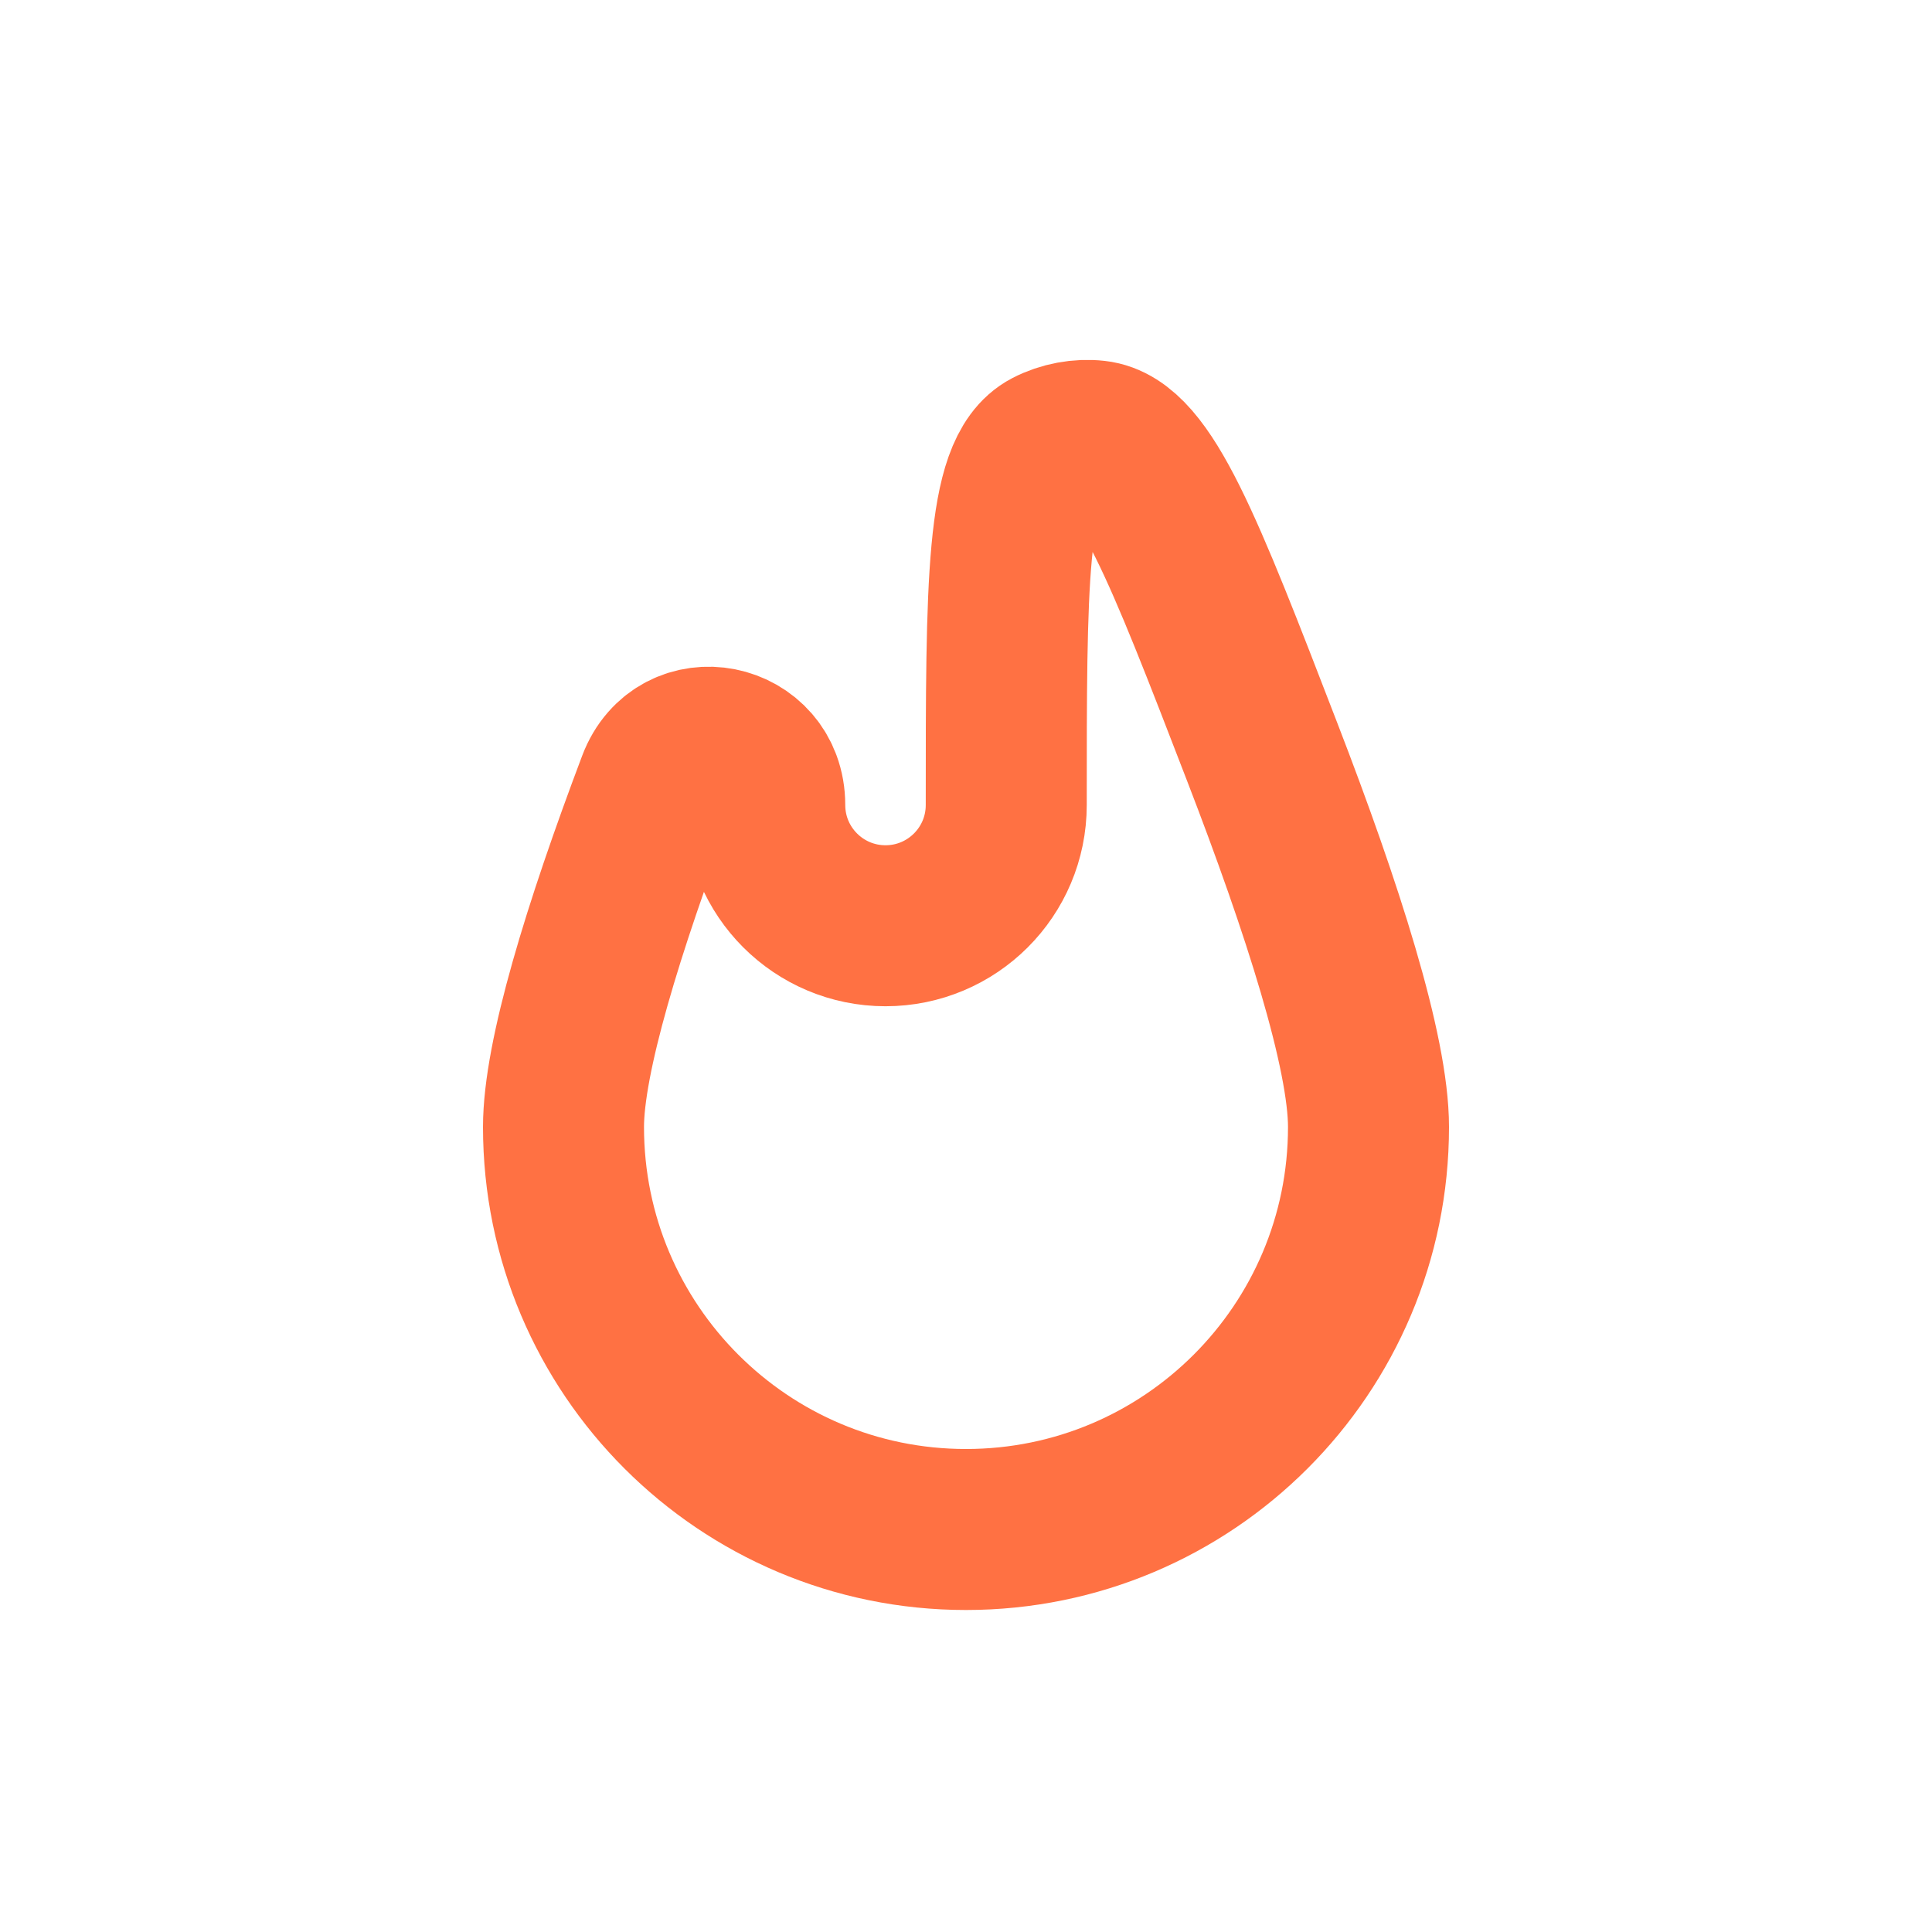
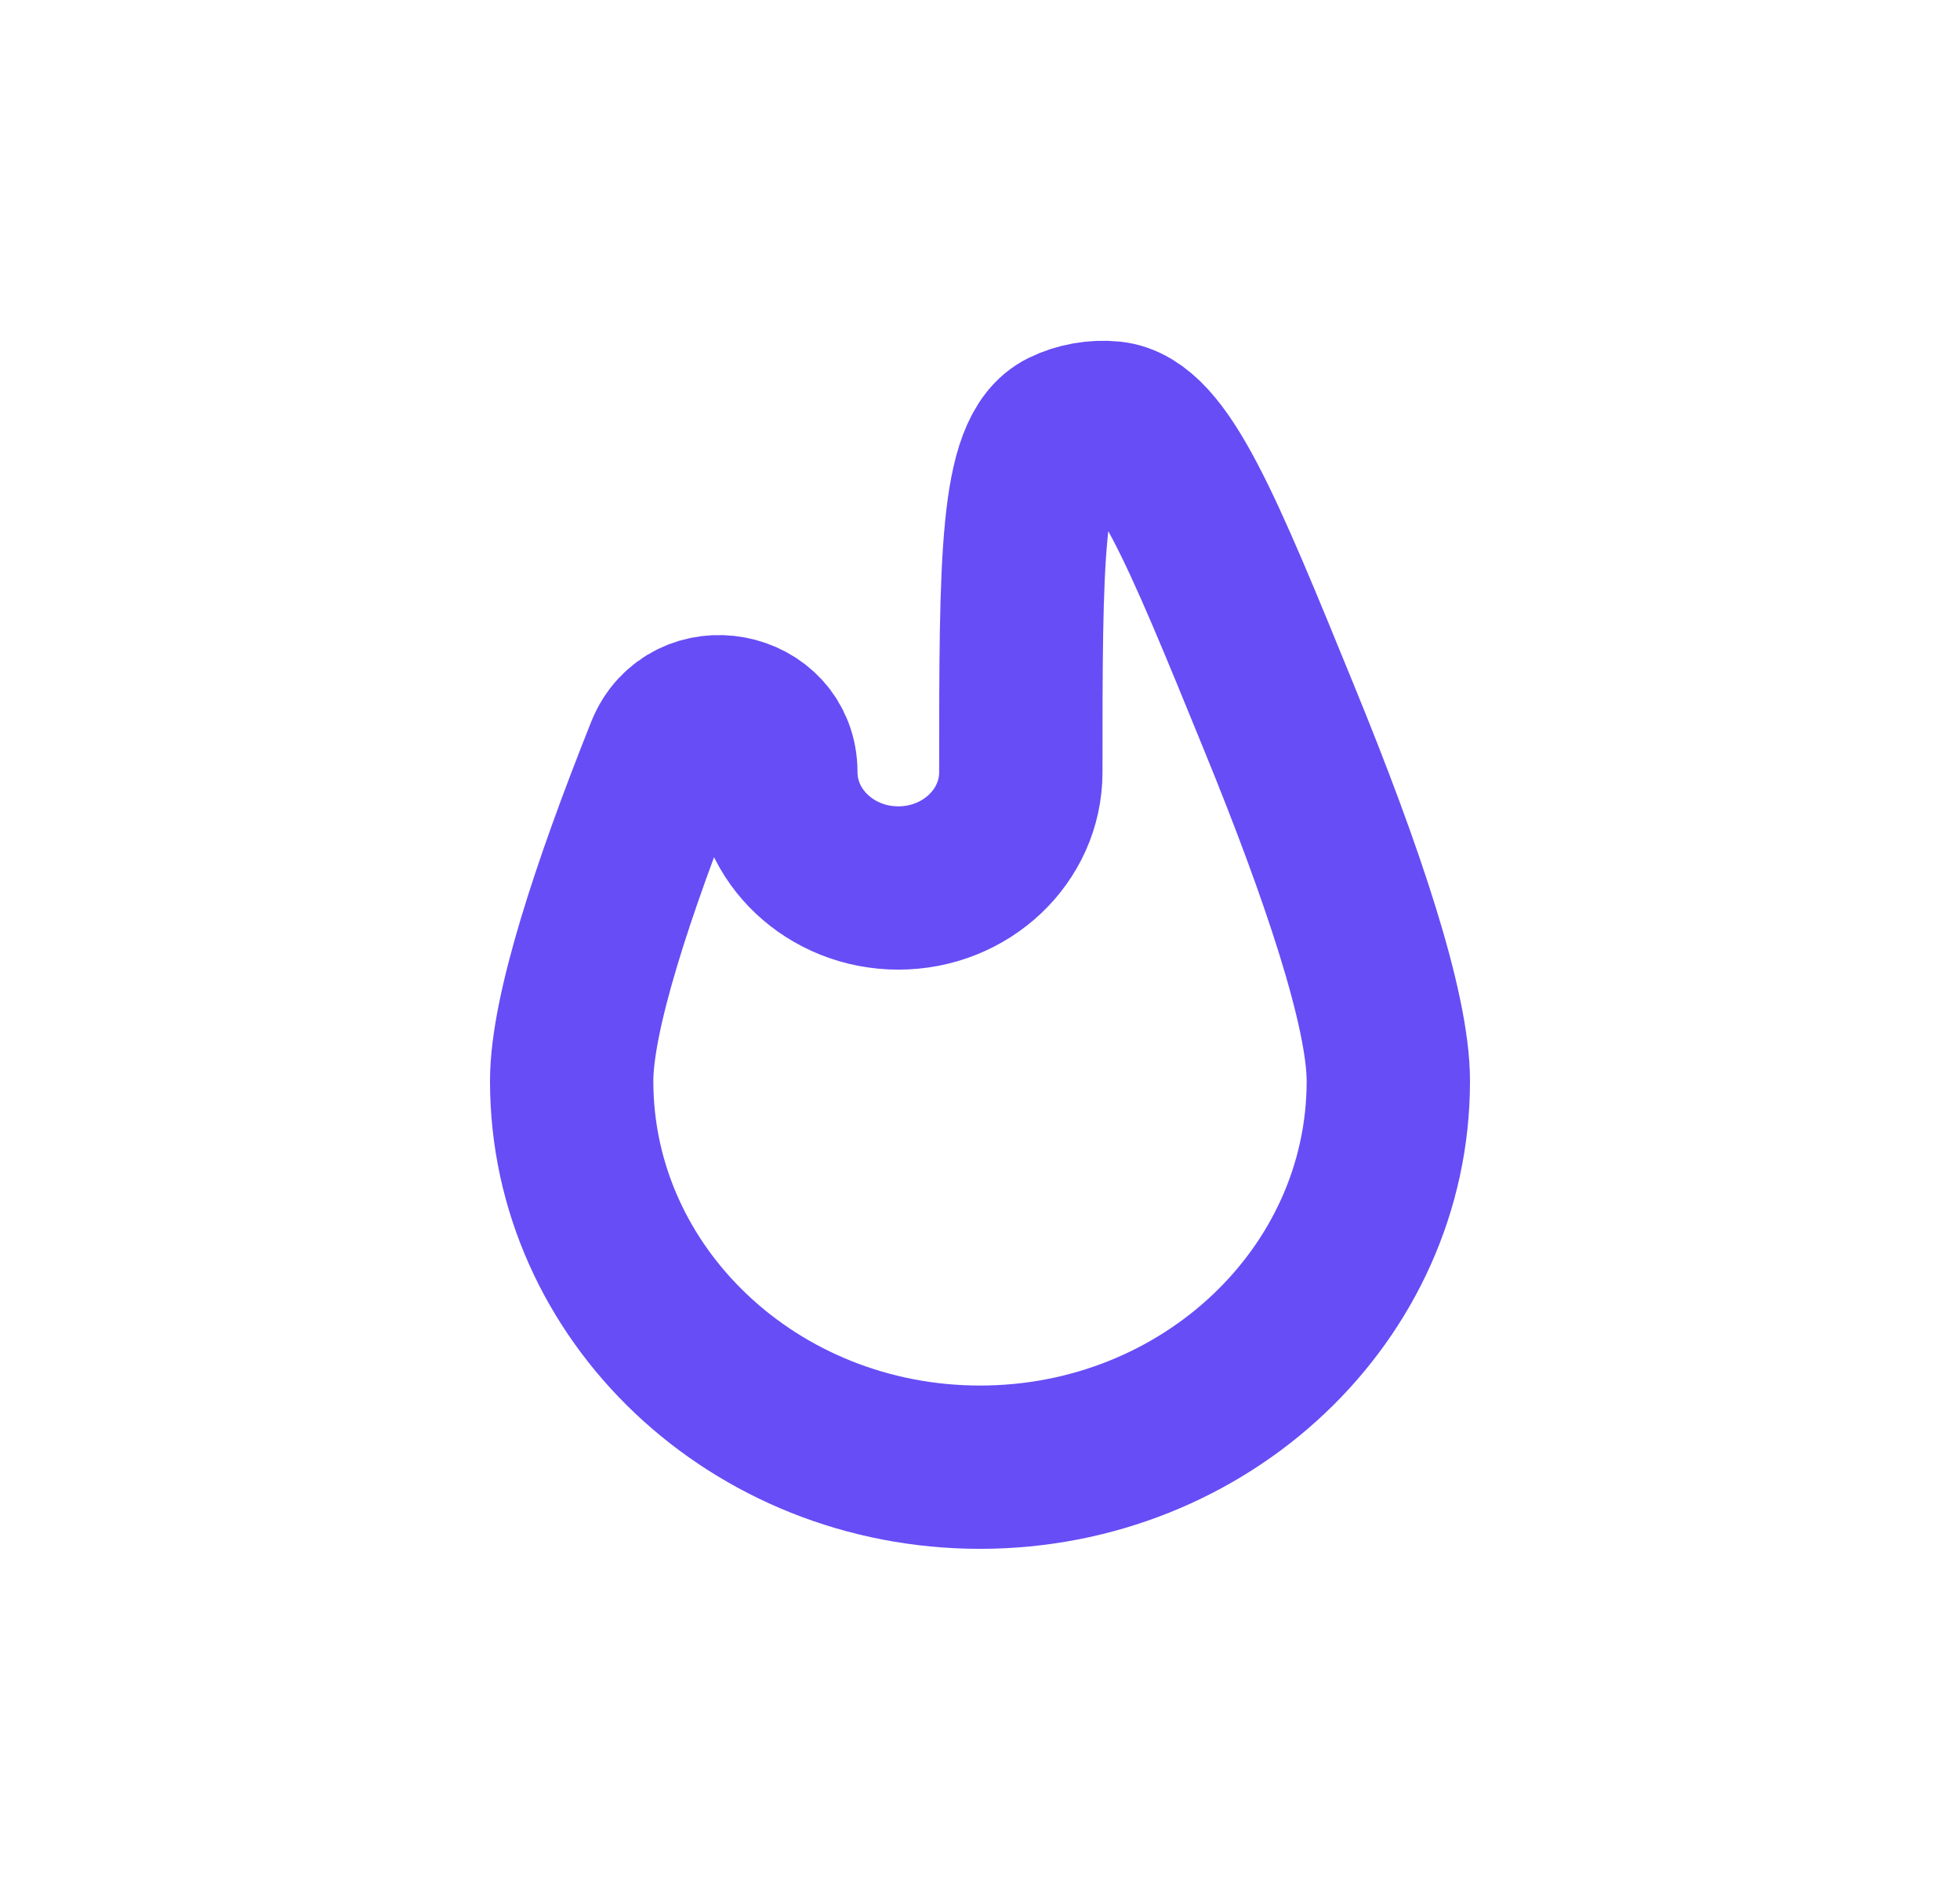
- <svg xmlns="http://www.w3.org/2000/svg" width="24" height="24" viewBox="0 0 24 24" fill="none">
-   <path d="M9.5 10C9.5 9.209 8.447 8.999 8.168 9.74C7.492 11.531 7 13.134 7 14C7 16.762 9.239 19 12 19C14.761 19 17 16.762 17 14C17 13.069 16.432 11.289 15.678 9.337C14.703 6.809 14.215 5.545 13.612 5.477C13.42 5.455 13.209 5.494 13.037 5.584C12.5 5.864 12.5 7.243 12.5 10C12.5 10.829 11.828 11.5 11 11.5C10.172 11.5 9.5 10.829 9.5 10Z" stroke="#FF7143" stroke-width="2" />
+ <svg xmlns="http://www.w3.org/2000/svg" width="24" height="23" viewBox="0 0 24 23" fill="none">
+   <path d="M9.5 9.458C9.5 8.709 8.447 8.511 8.168 9.211C7.492 10.906 7 12.421 7 13.241C7 15.852 9.239 17.97 12 17.97C14.761 17.97 17 15.852 17 13.241C17 12.36 16.432 10.676 15.678 8.83C14.703 6.439 14.215 5.244 13.612 5.179C13.42 5.159 13.209 5.196 13.037 5.281C12.5 5.546 12.5 6.85 12.5 9.458C12.5 10.241 11.828 10.876 11 10.876C10.172 10.876 9.5 10.241 9.5 9.458Z" stroke="#674DF6" stroke-width="2" />
</svg>
